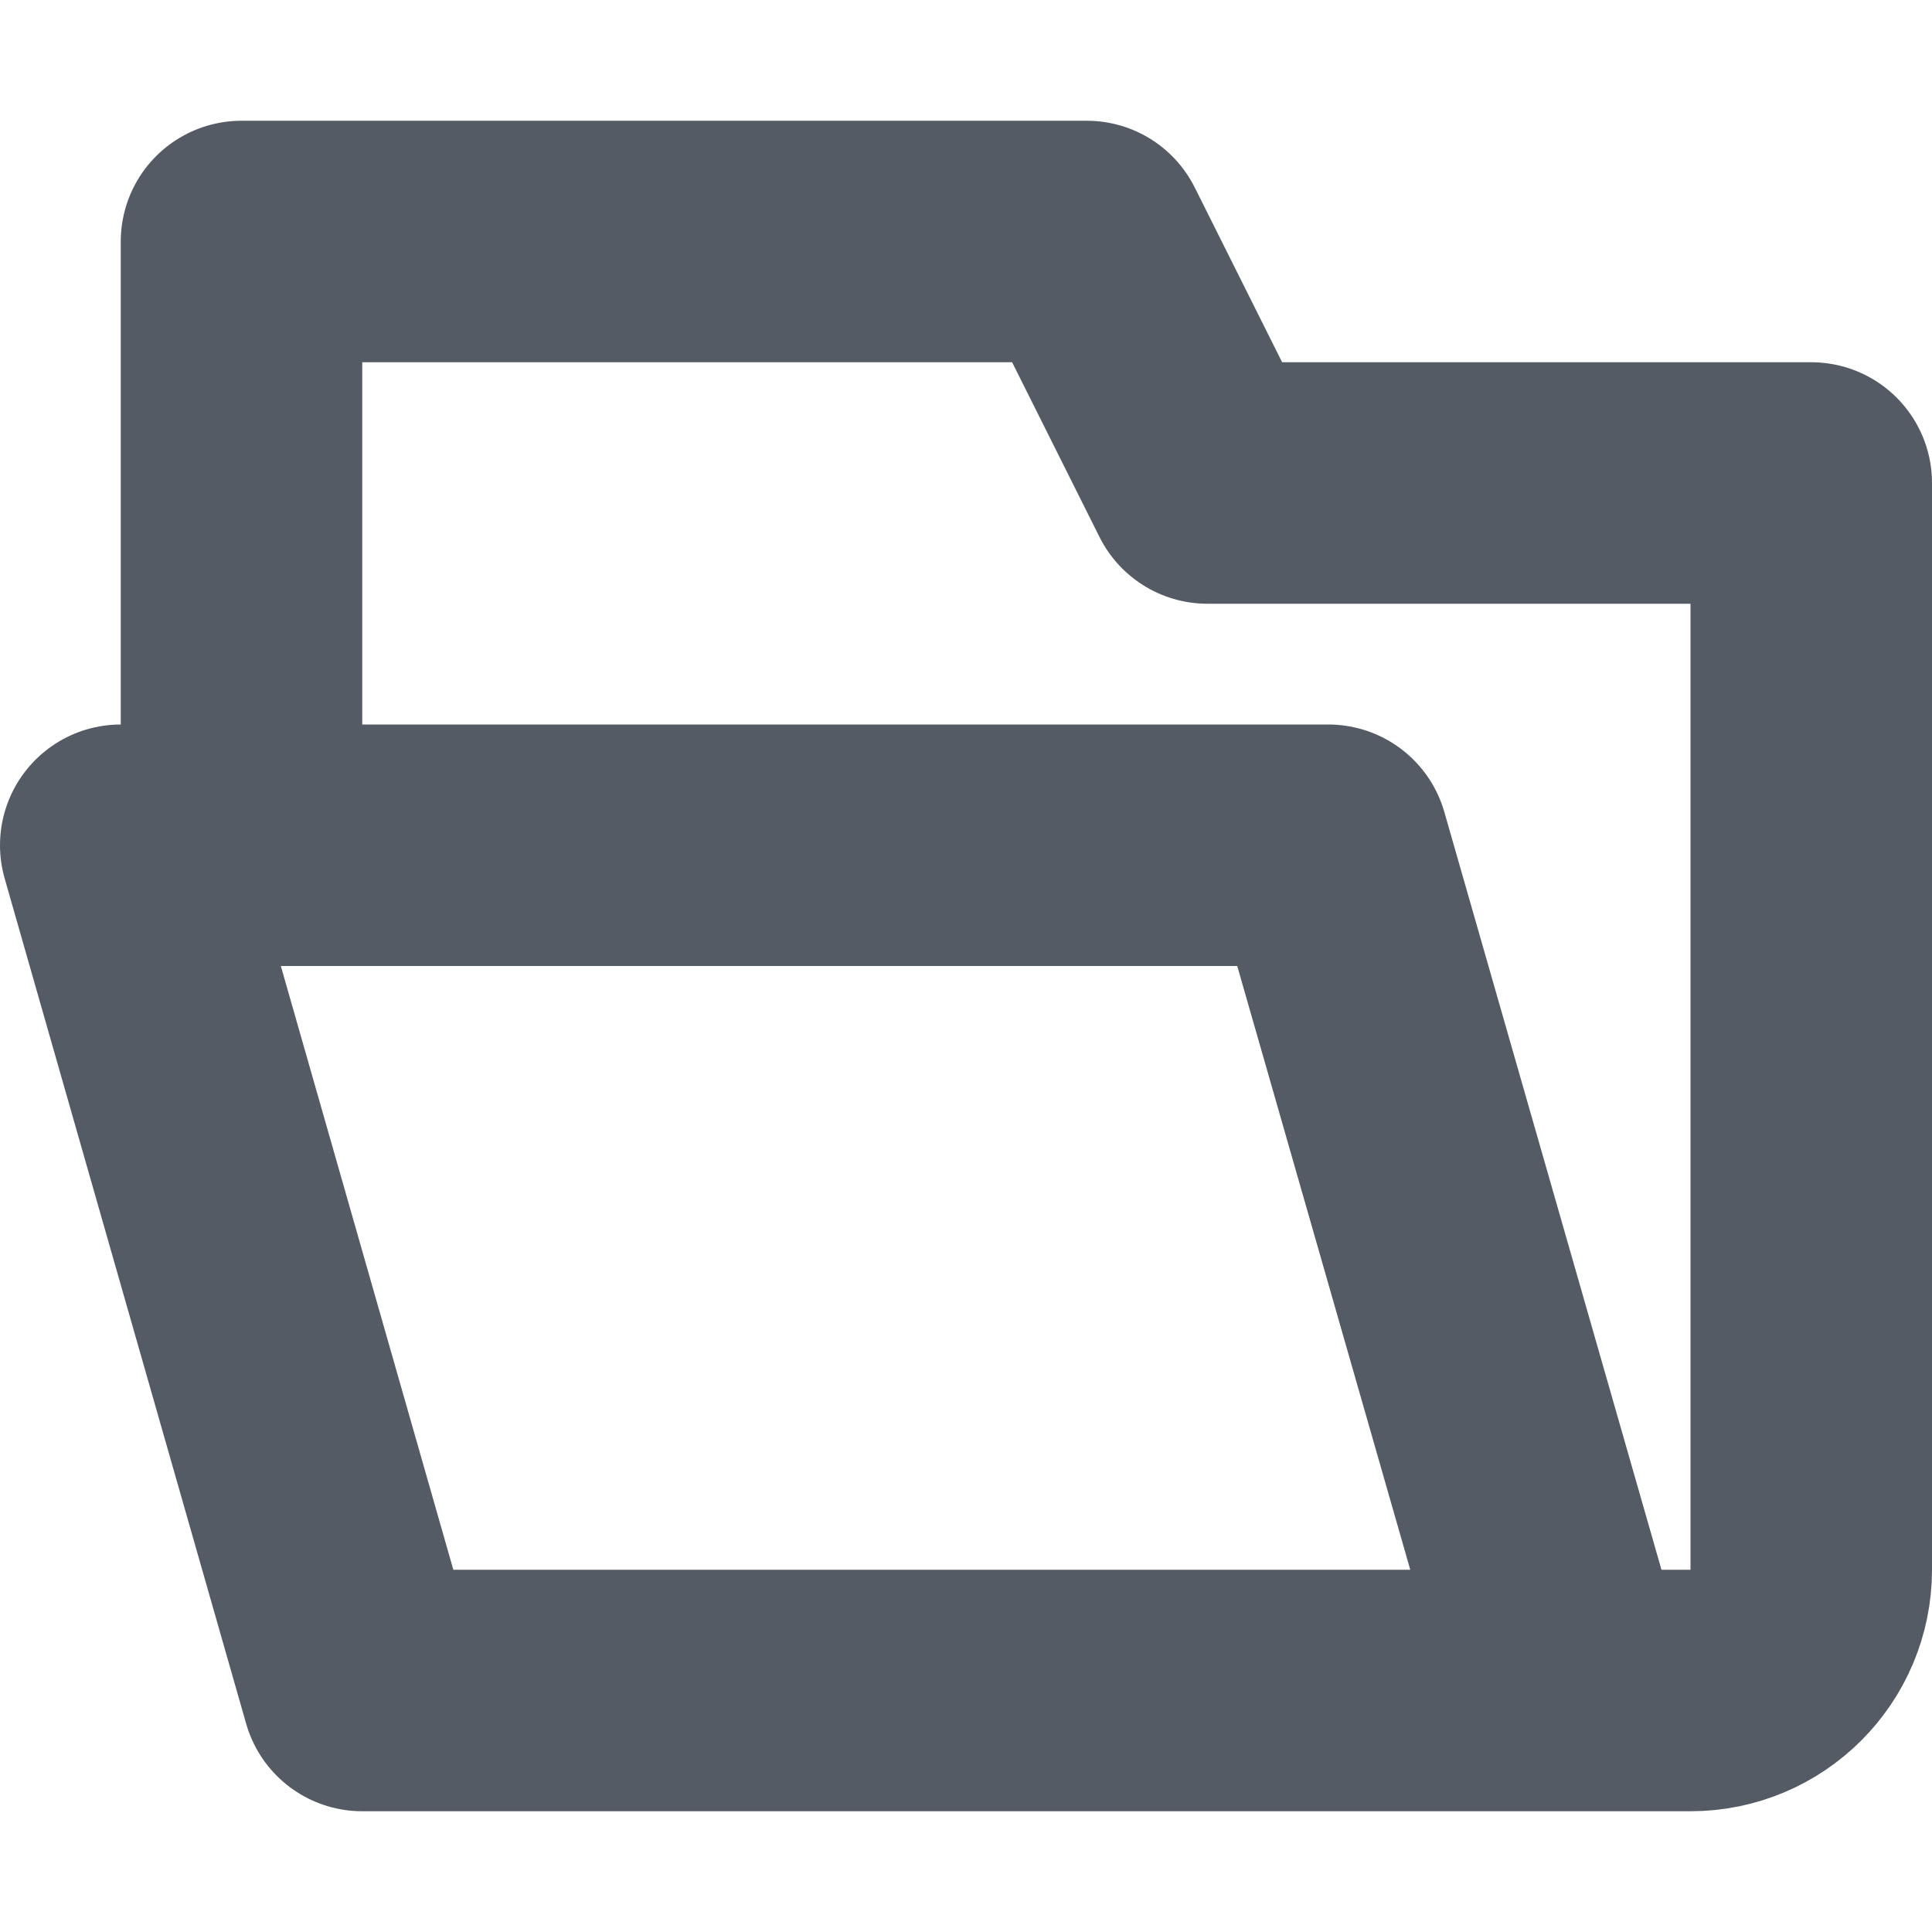
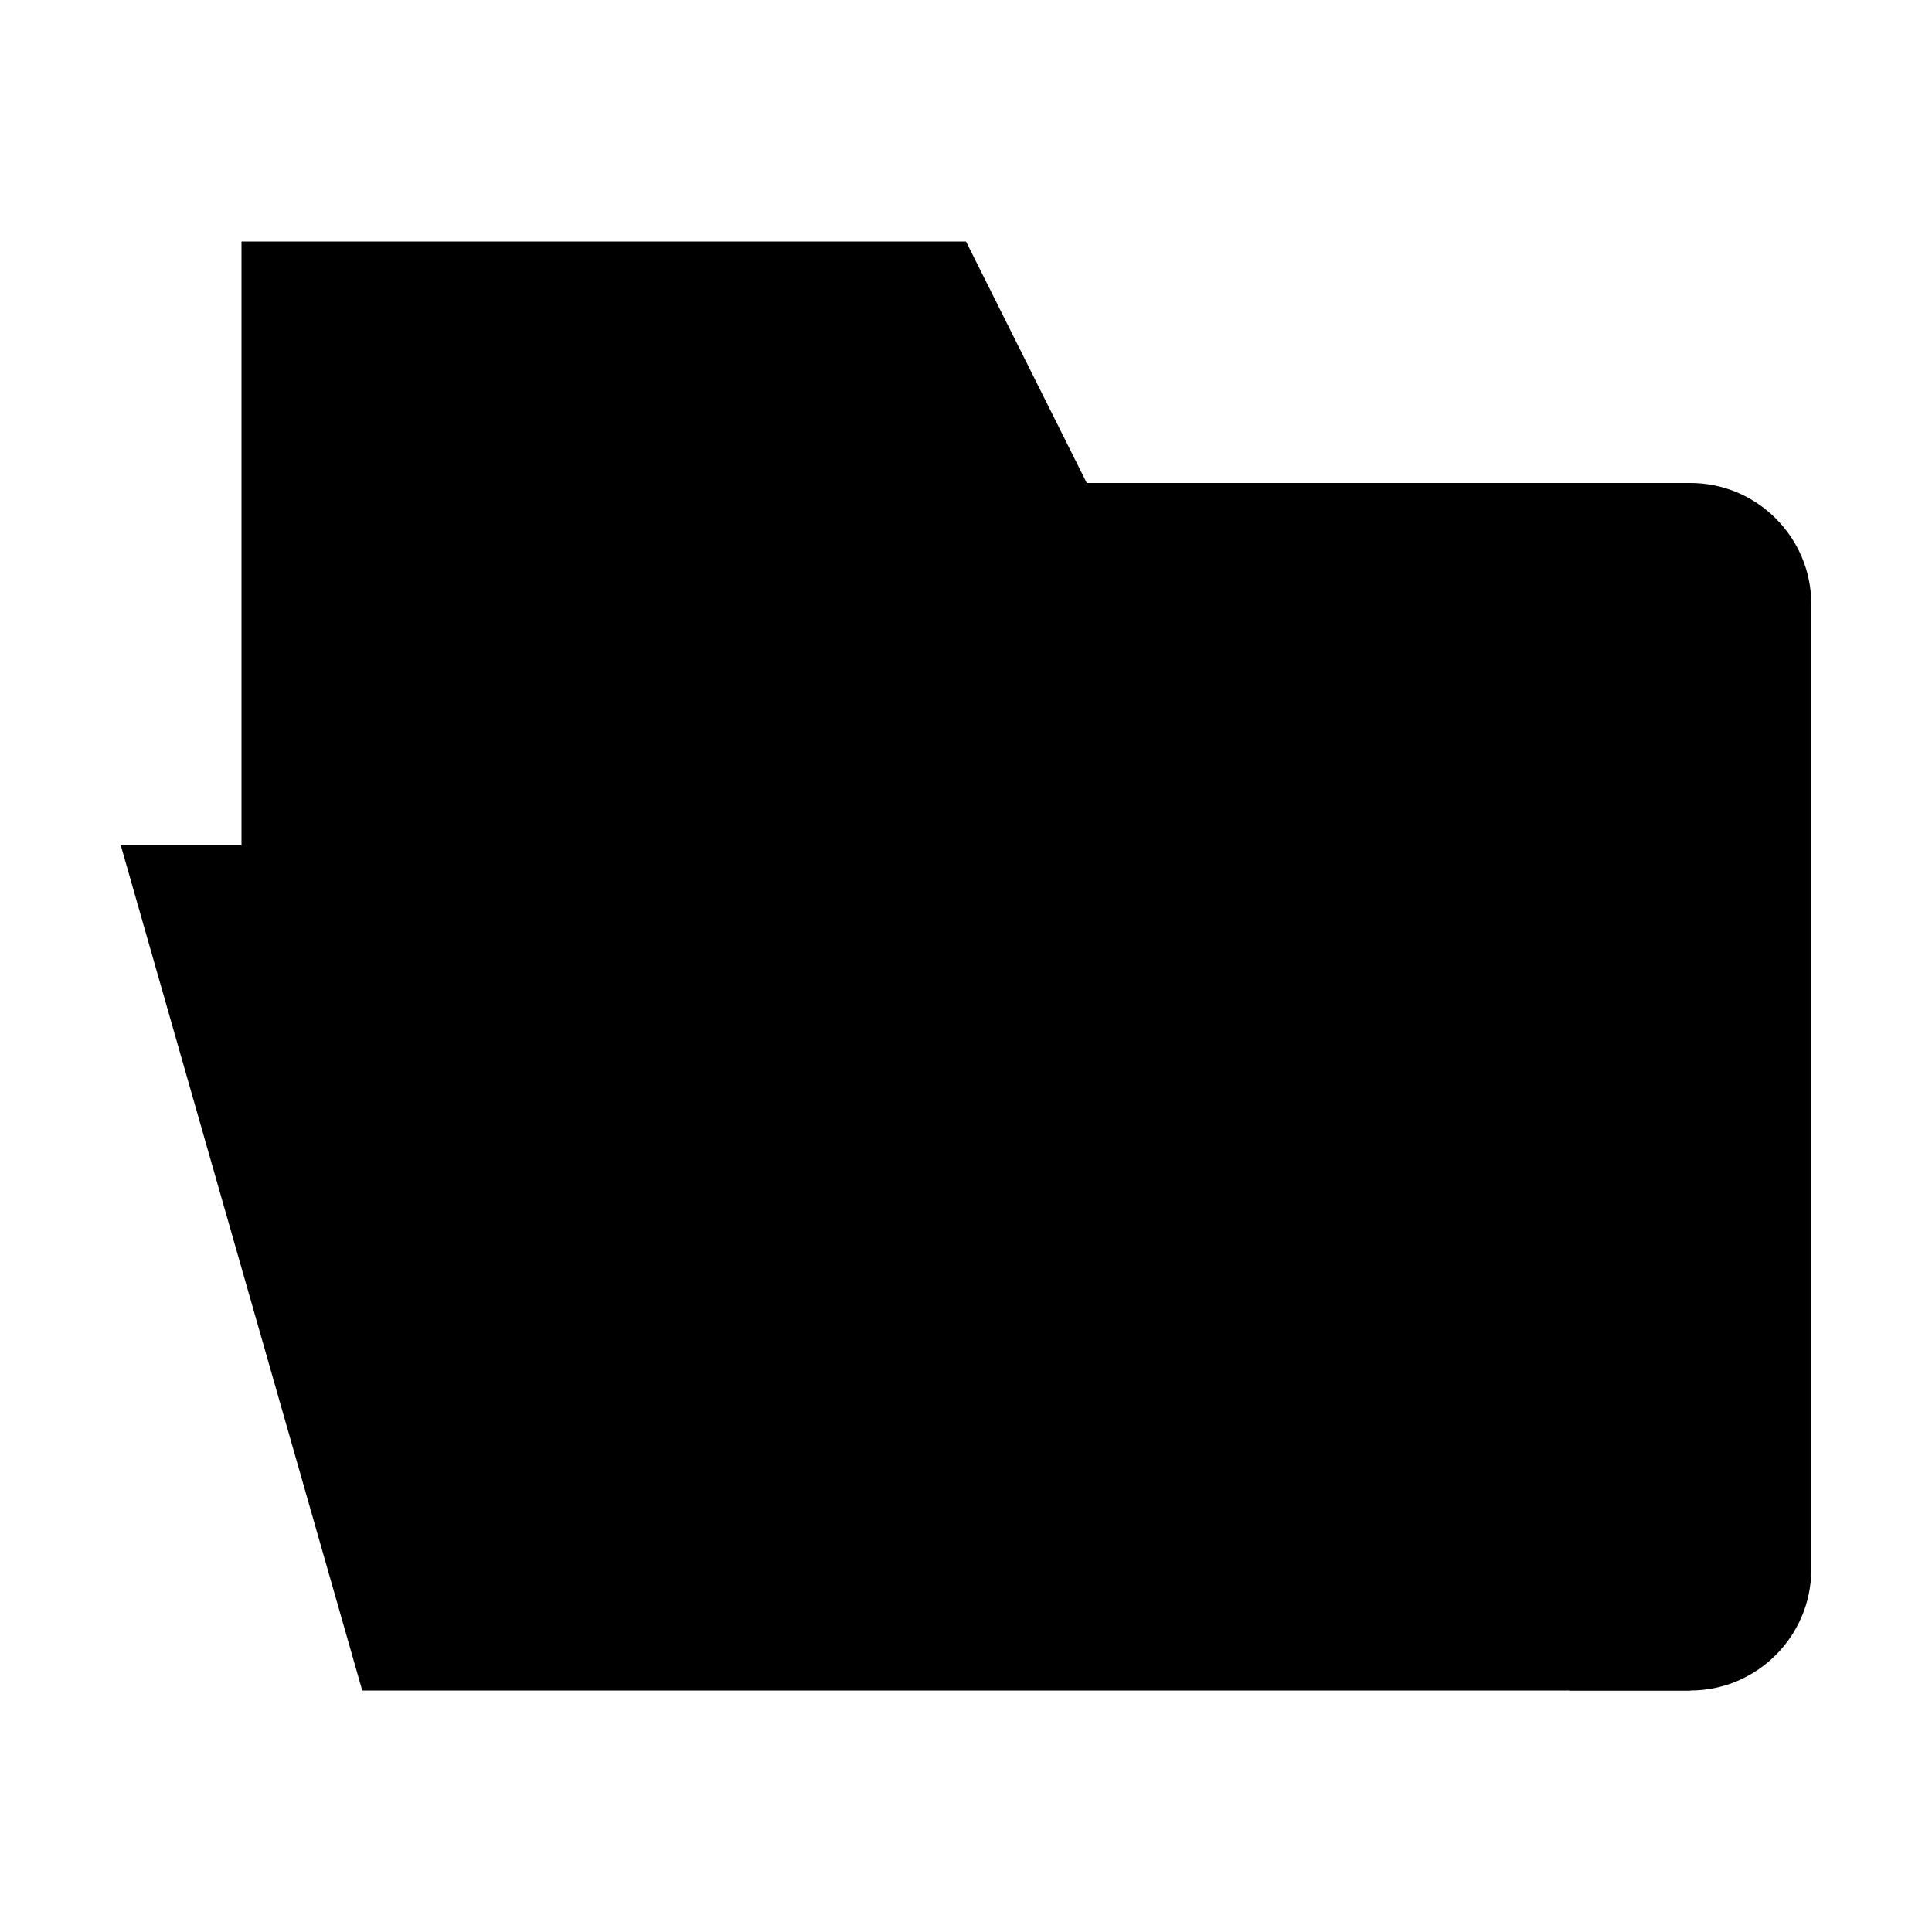
<svg xmlns="http://www.w3.org/2000/svg" viewBox="0 0 16 16">
-   <defs>
-     <style>.cls-1{fill:none;stroke:#545b64;stroke-linejoin:round;stroke-width:2px;}</style>
-   </defs>
-   <g id="icons">
-     <path class="cls-1" d="M2,7V2H9l1,2h5v9a1,1,0,0,1-1,1H3L1,7H11l2.006,7" />
-   </g>
+   <path d="M6 14H14L11 7H1L3 14H6Z" class="stroke-linejoin-round" />
+   <path d="M2 7V2H8L9 4H14C14.55 4 15 4.45 15 5V13C15 13.55 14.55 14 14 14H13" class="stroke-linejoin-round" />
</svg>
